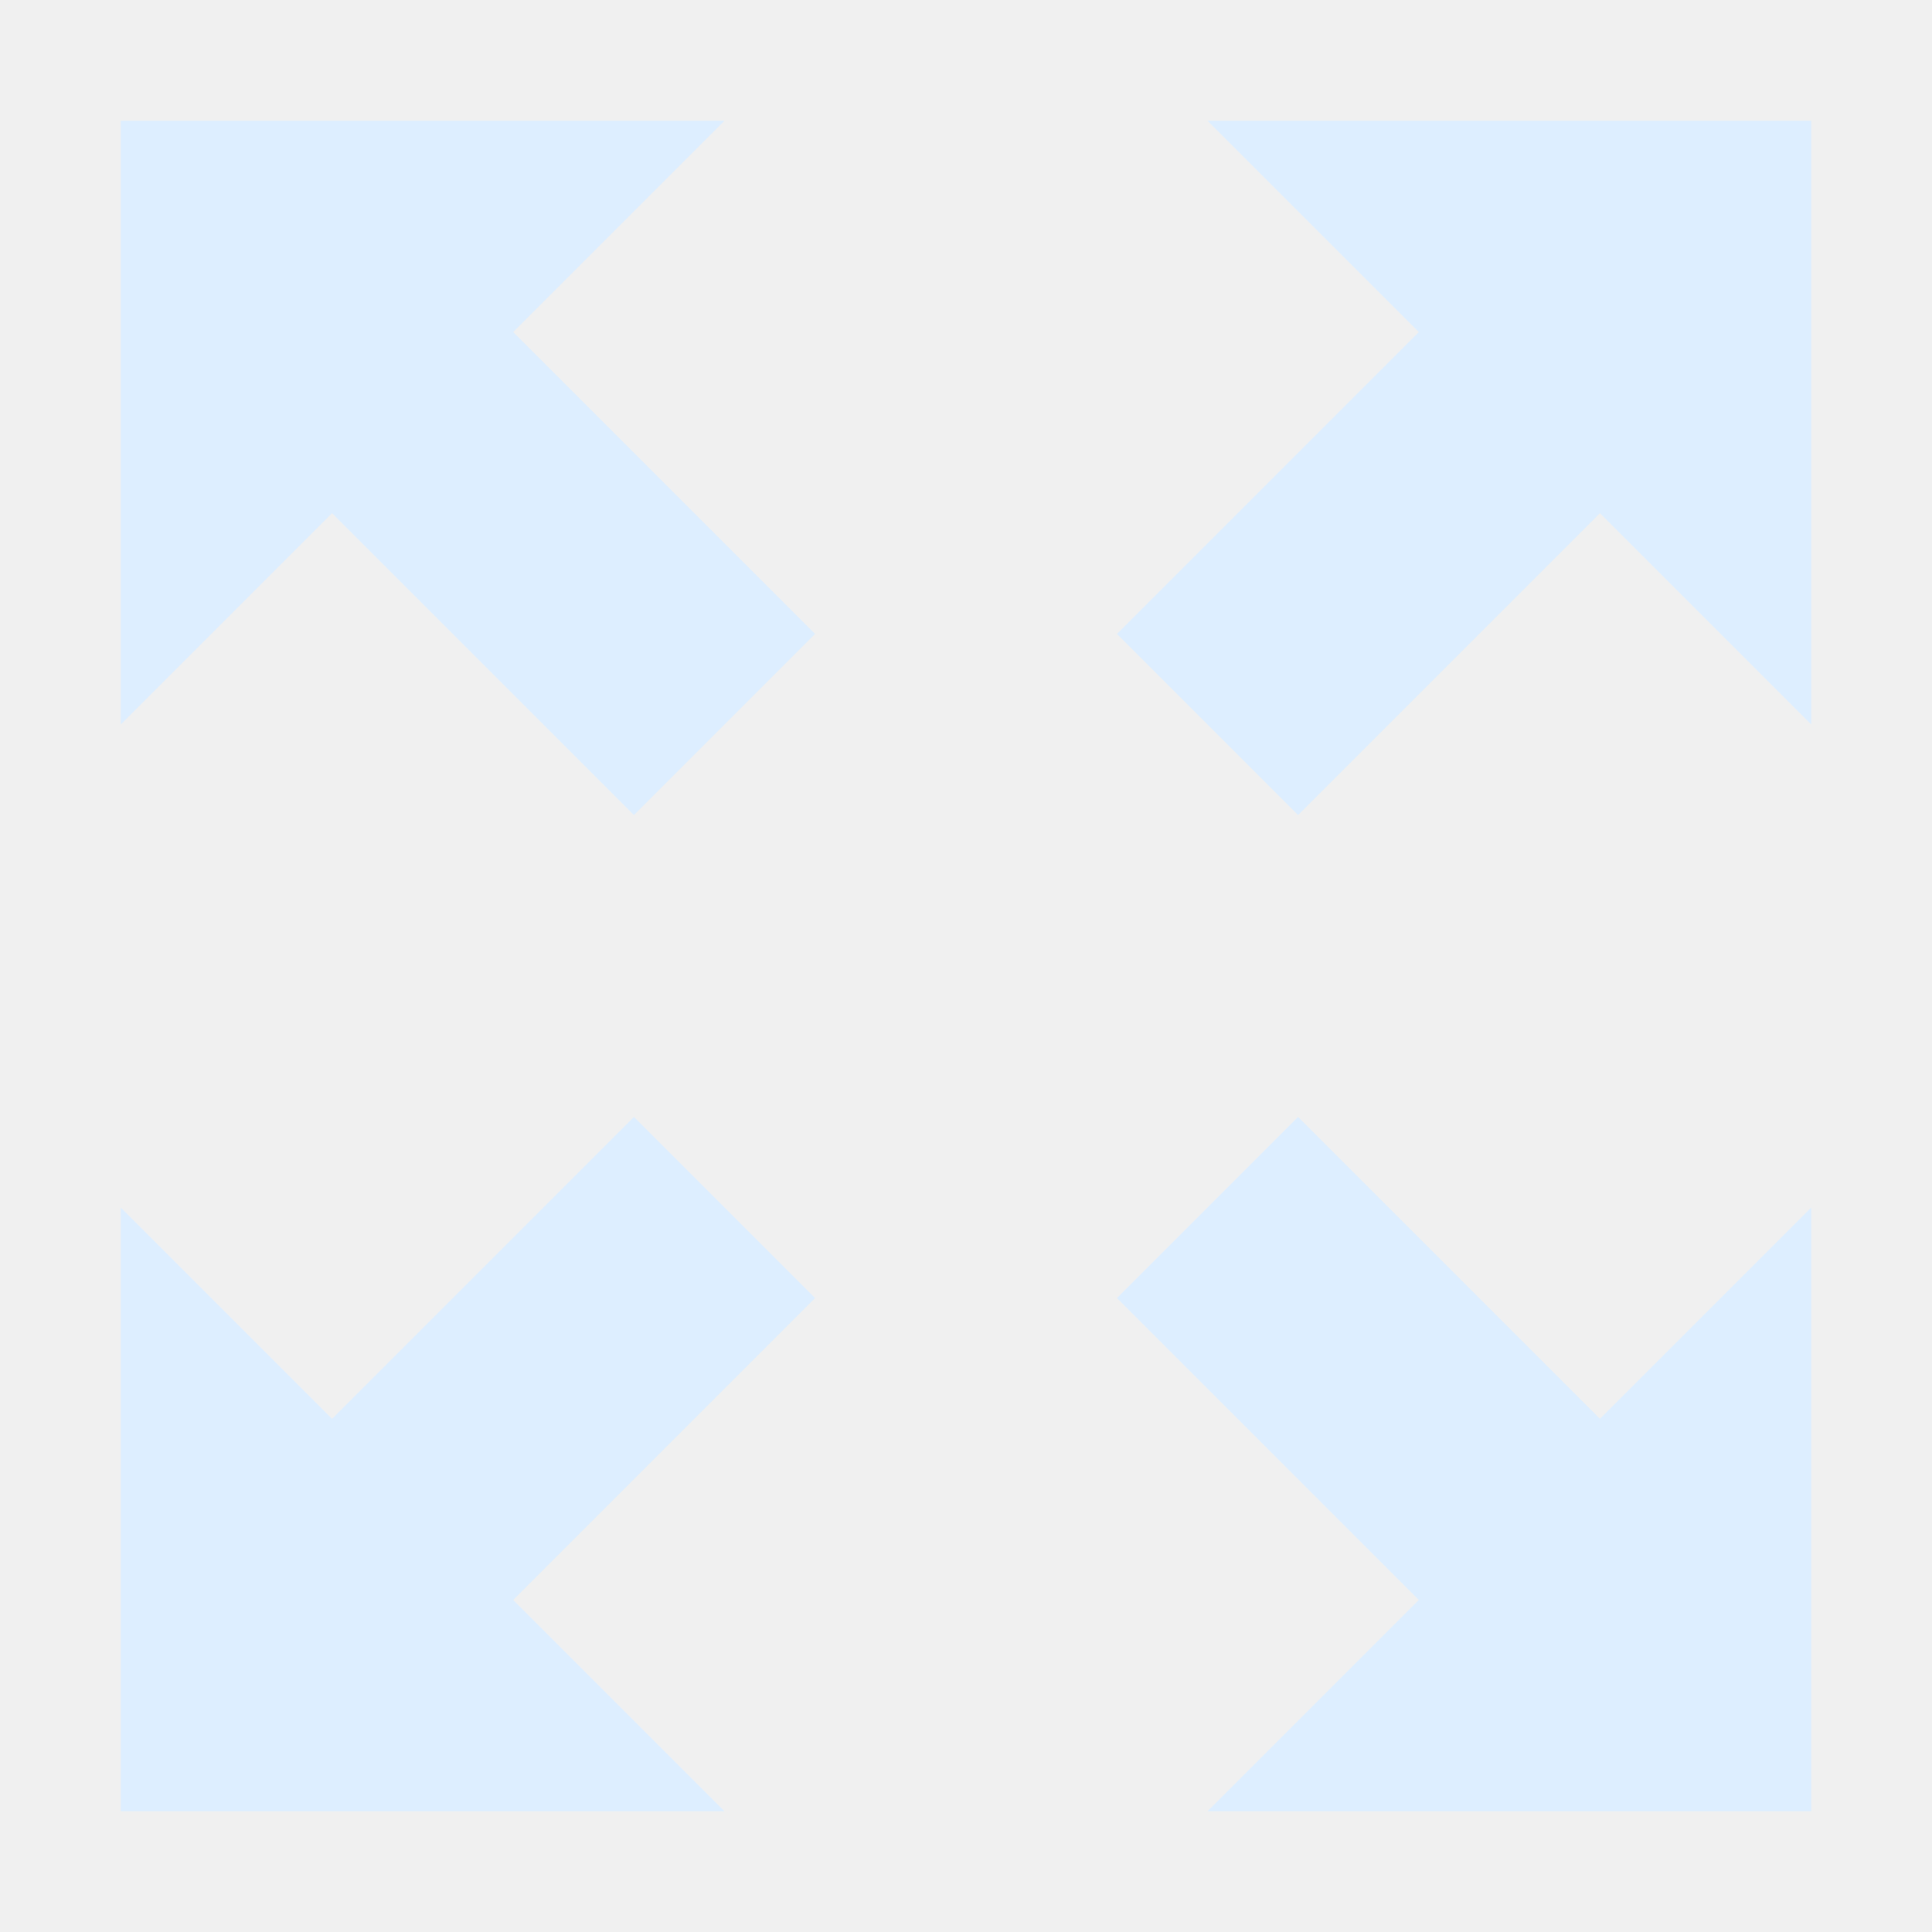
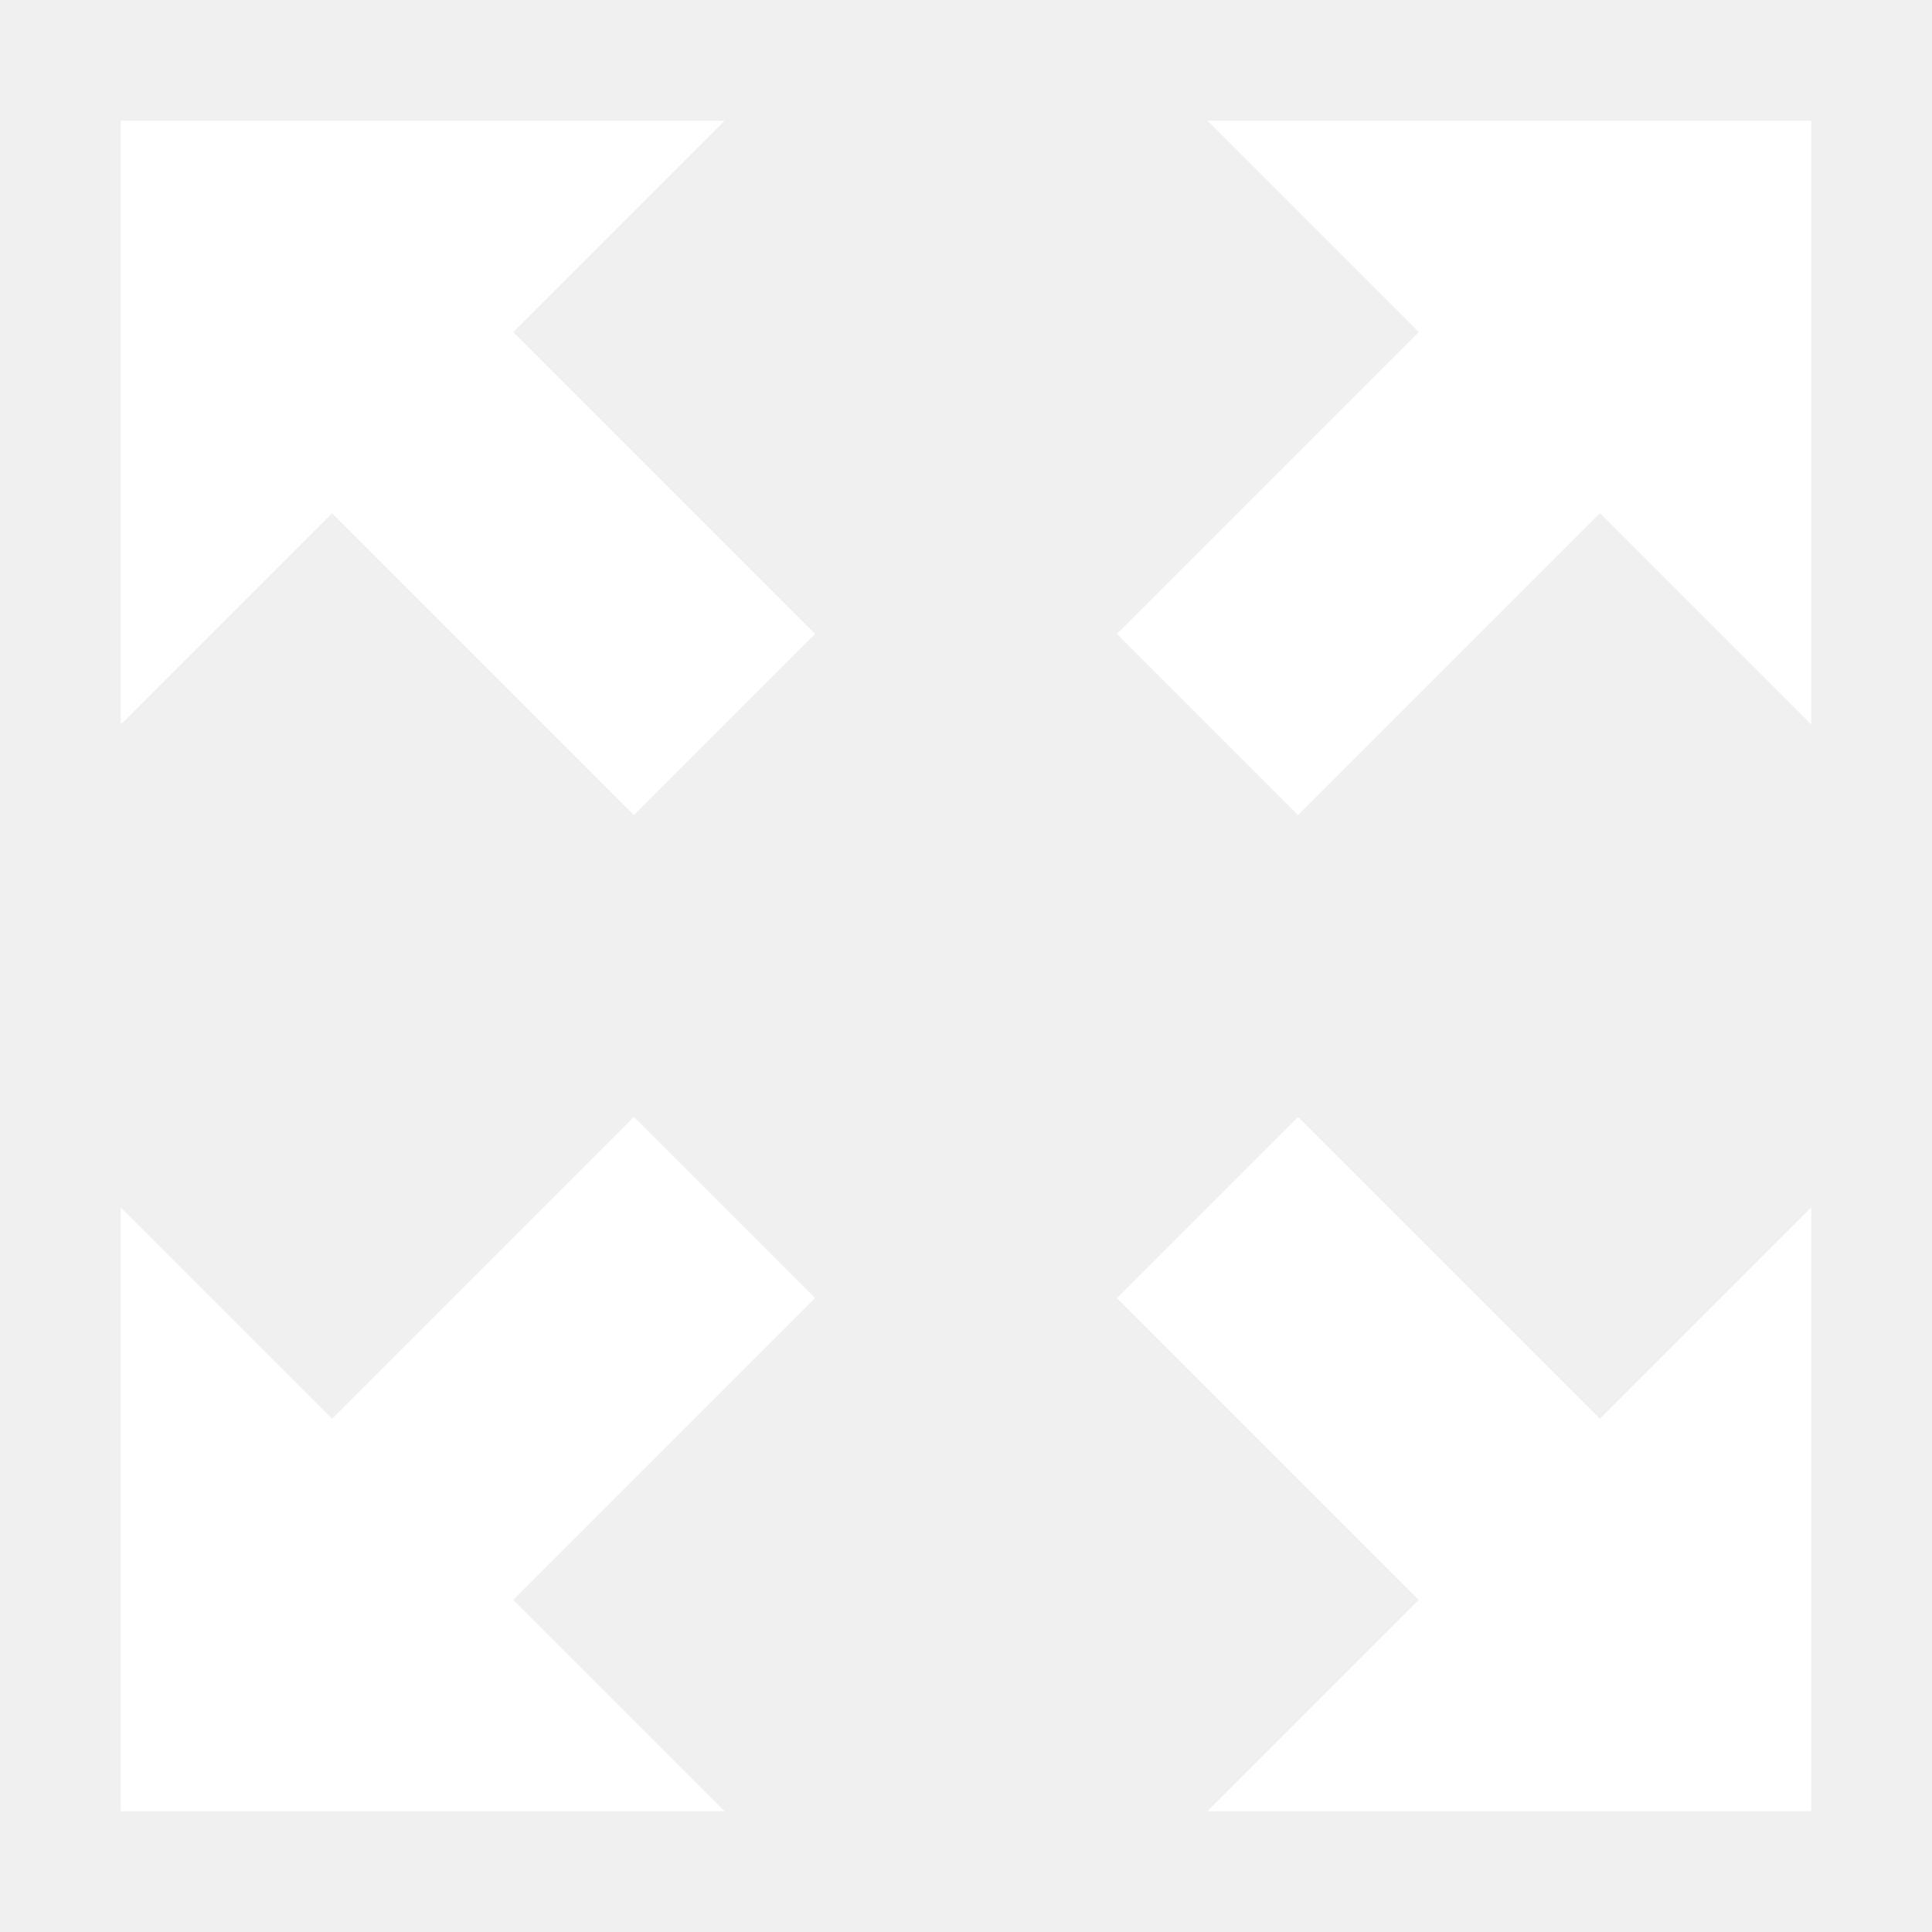
<svg xmlns="http://www.w3.org/2000/svg" width="16" height="16">
-   <path fill="#def" d="m2.75 4.25 2.5 2.5 1.5-1.5-2.5-2.5 1.75-1.75h-5v5zM11.75 2.75l-2.5 2.5 1.5 1.5 2.5-2.5 1.75 1.75v-5h-5zm-6.5 6.5-2.5 2.5-1.75-1.75v5h5l-1.75-1.75 2.5-2.5zm5.5 0-1.5 1.5 2.5 2.5-1.75 1.75h5v-5l-1.75 1.75z" />
+   <path fill="#fff" d="m2.75 4.25 2.5 2.5 1.5-1.5-2.5-2.5 1.75-1.75h-5v5zM11.75 2.75l-2.5 2.5 1.5 1.5 2.5-2.5 1.75 1.75v-5h-5zm-6.5 6.5-2.5 2.5-1.75-1.75v5h5l-1.75-1.75 2.5-2.5zm5.5 0-1.5 1.5 2.5 2.5-1.75 1.75h5v-5l-1.75 1.75z" />
</svg>
